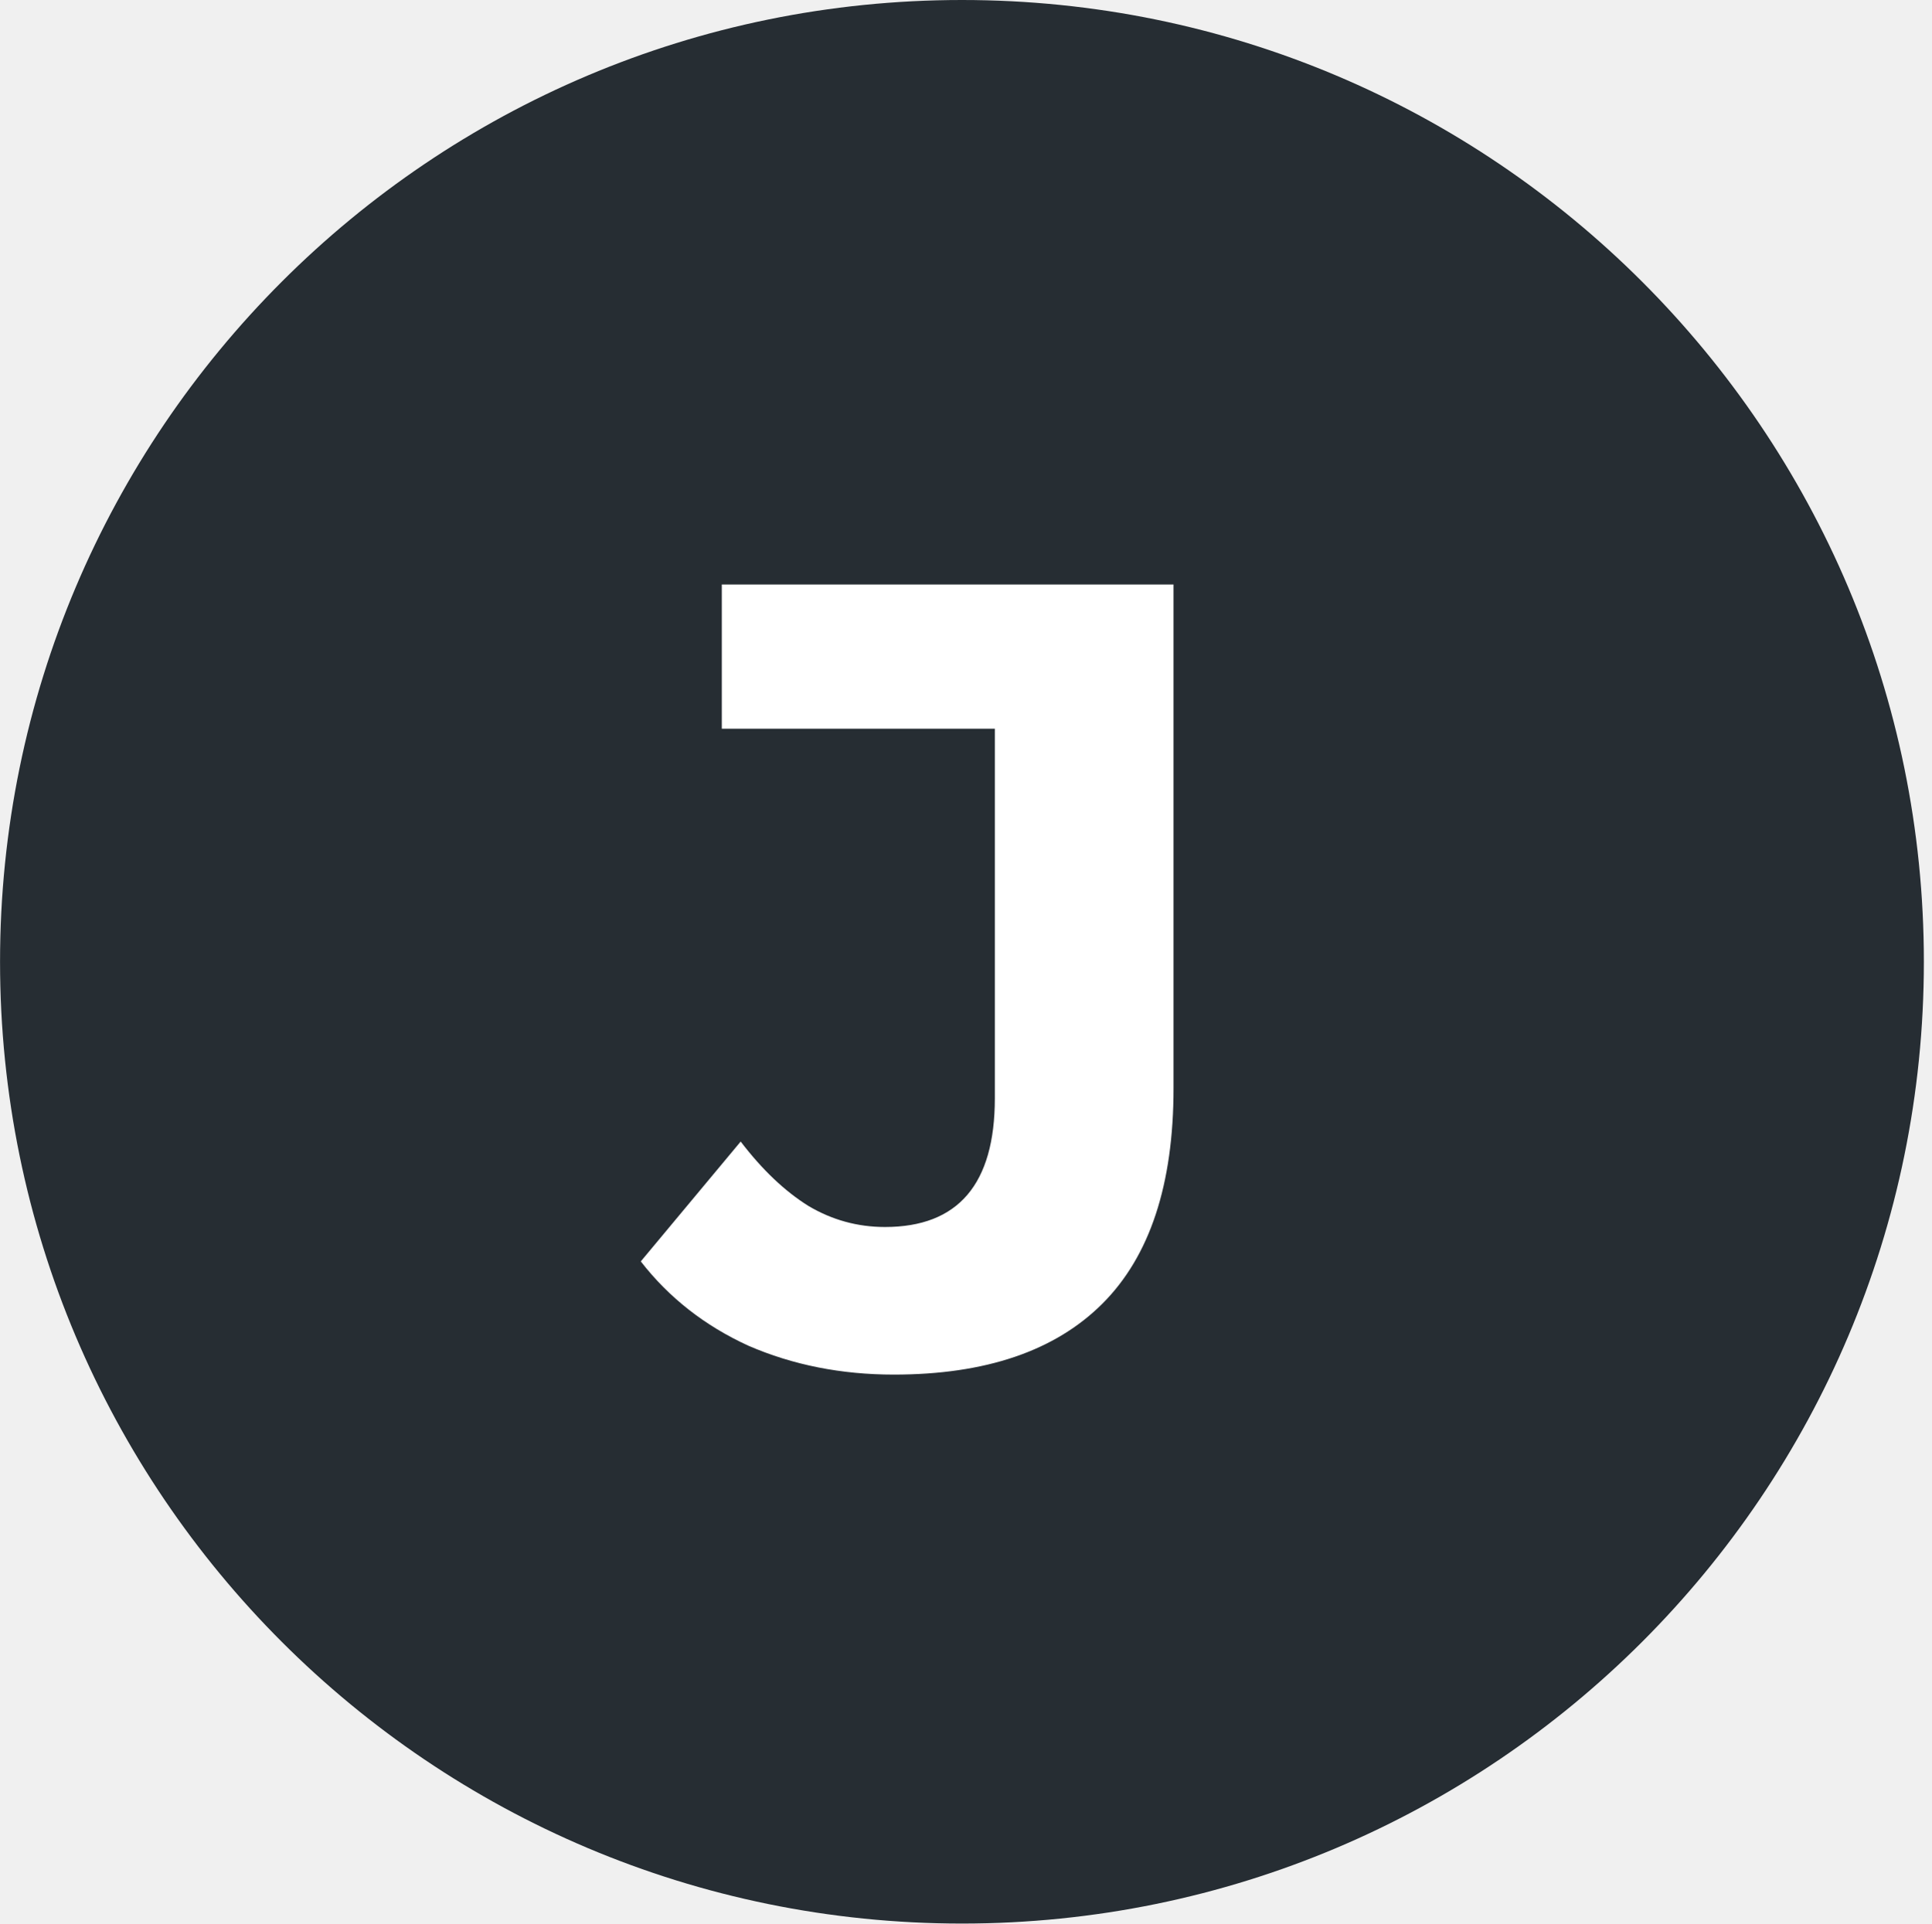
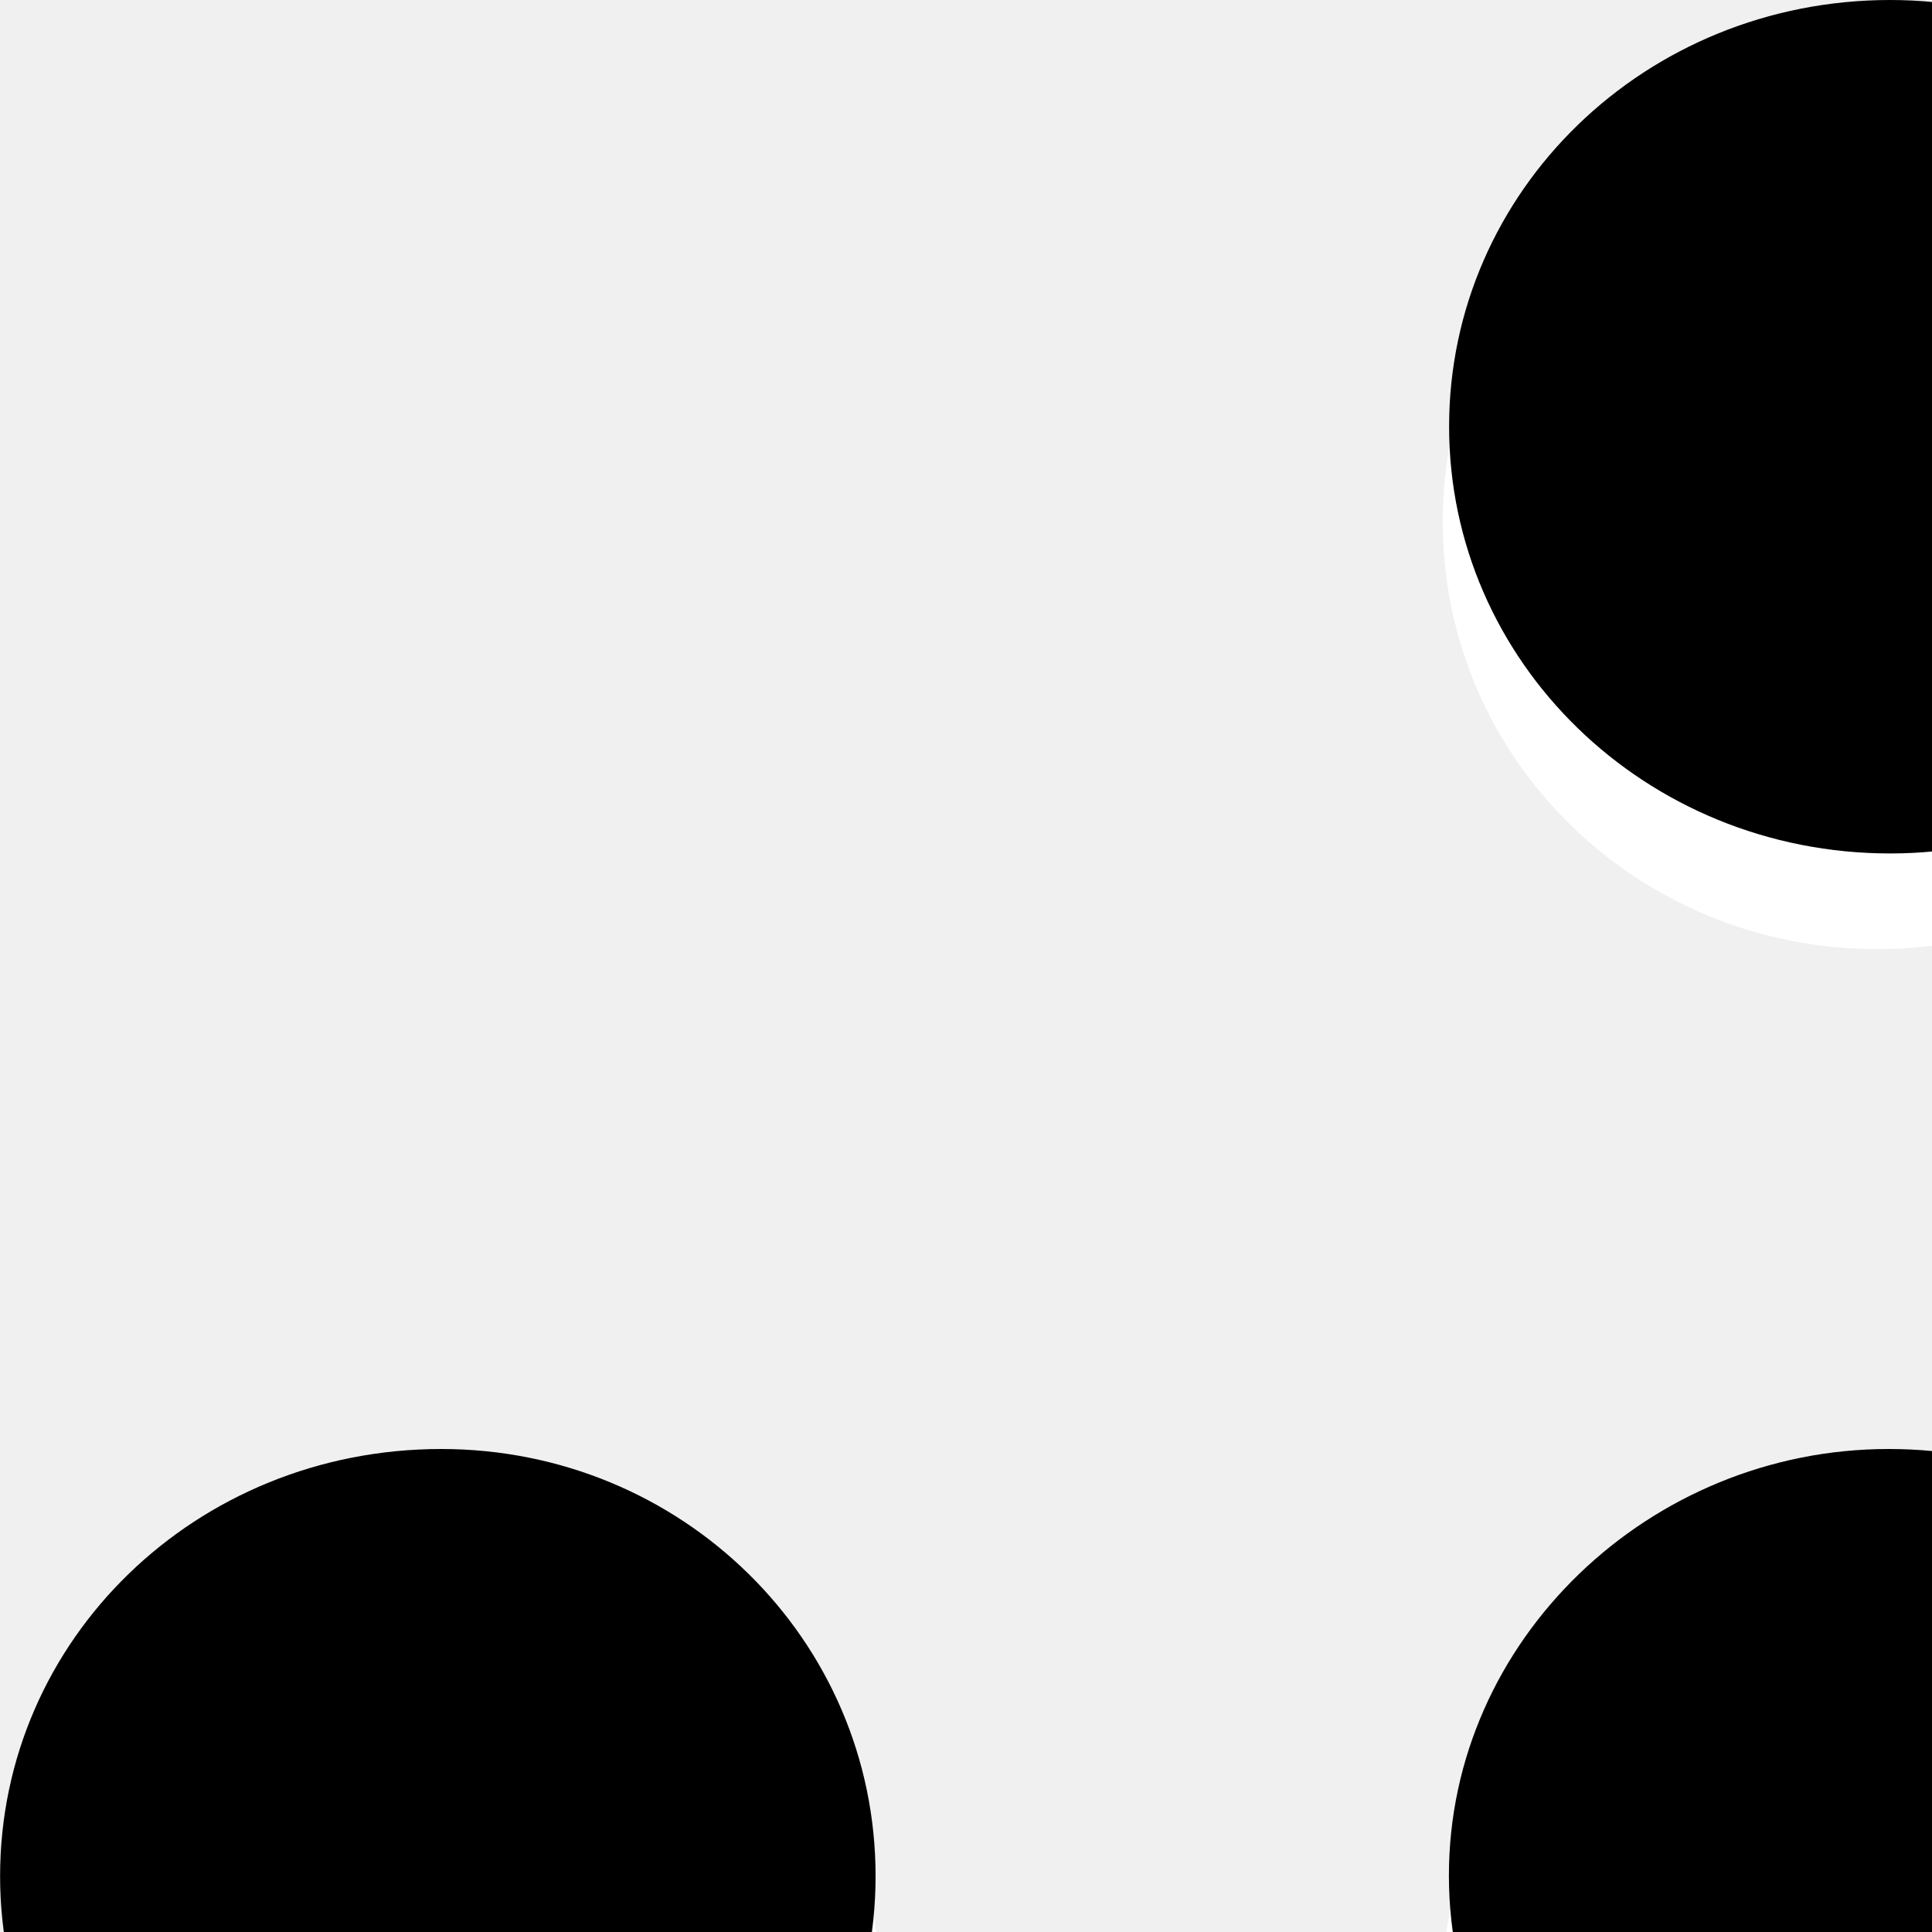
- <svg xmlns="http://www.w3.org/2000/svg" width="261" height="260" viewBox="0 0 261 260" fill="none">
-   <path d="M130.006 260C201.803 260 260.006 201.797 260.006 130C260.006 58.203 201.803 0 130.006 0C58.209 0 0.006 58.203 0.006 130C0.006 201.797 58.209 260 130.006 260Z" fill="#262D33" />
-   <path d="M120.8 185.8C113.7 185.8 107.15 184.5 101.15 181.9C95.25 179.2 90.4 175.4 86.6 170.5L100.1 154.3C103 158.1 106.05 161 109.25 163C112.45 164.9 115.9 165.85 119.6 165.85C129.5 165.85 134.45 160.05 134.45 148.45V98.5H97.55V79H158.6V147.1C158.6 160.1 155.4 169.8 149 176.2C142.6 182.6 133.2 185.8 120.8 185.8Z" fill="white" />
+ <svg xmlns="http://www.w3.org/2000/svg" width="20" height="20" viewBox="0 0 20 20" fill="none">
+   <path d="M19.432 9.825C21.971 9.825 23.999 7.853 23.999 5.403C23.999 2.967 21.971 1 19.432 1C16.946 1 14.935 2.967 14.935 5.403C14.935 7.853 16.945 9.825 19.432 9.825Z" fill="white" />
+   <path d="M19.432 25C21.971 25 23.999 23.02 23.999 20.584C23.999 18.152 21.971 16.165 19.432 16.165C16.946 16.165 14.935 18.153 14.935 20.584C14.935 23.02 16.945 25 19.432 25Z" fill="white" />
+   <path d="M4.559 25C7.036 25 9.11 23.02 9.11 20.584C9.11 18.152 7.036 16.165 4.559 16.165C2.009 16.165 0 18.153 0 20.584C0 23.02 2.009 25 4.559 25Z" fill="white" />
+   <path d="M4.568 15C2.029 15 0.001 16.972 0.001 19.422C0.001 21.858 2.029 23.825 4.568 23.825C7.054 23.825 9.064 21.858 9.064 19.422C9.064 16.972 7.055 15 4.568 15Z" fill="black" />
+   <path d="M19.55 15C17.073 15 14.999 16.98 14.999 19.416C14.999 21.848 17.073 23.835 19.55 23.835C22.1 23.835 24.109 21.847 24.109 19.416C24.109 16.98 22.1 15 19.55 15Z" fill="black" />
+   <path d="M19.568 -0C17.029 -0 15.001 1.98 15.001 4.416C15.001 6.848 17.029 8.835 19.568 8.835C22.054 8.835 24.064 6.847 24.064 4.416C24.064 1.98 22.055 -0 19.568 -0Z" fill="black" />
</svg>
